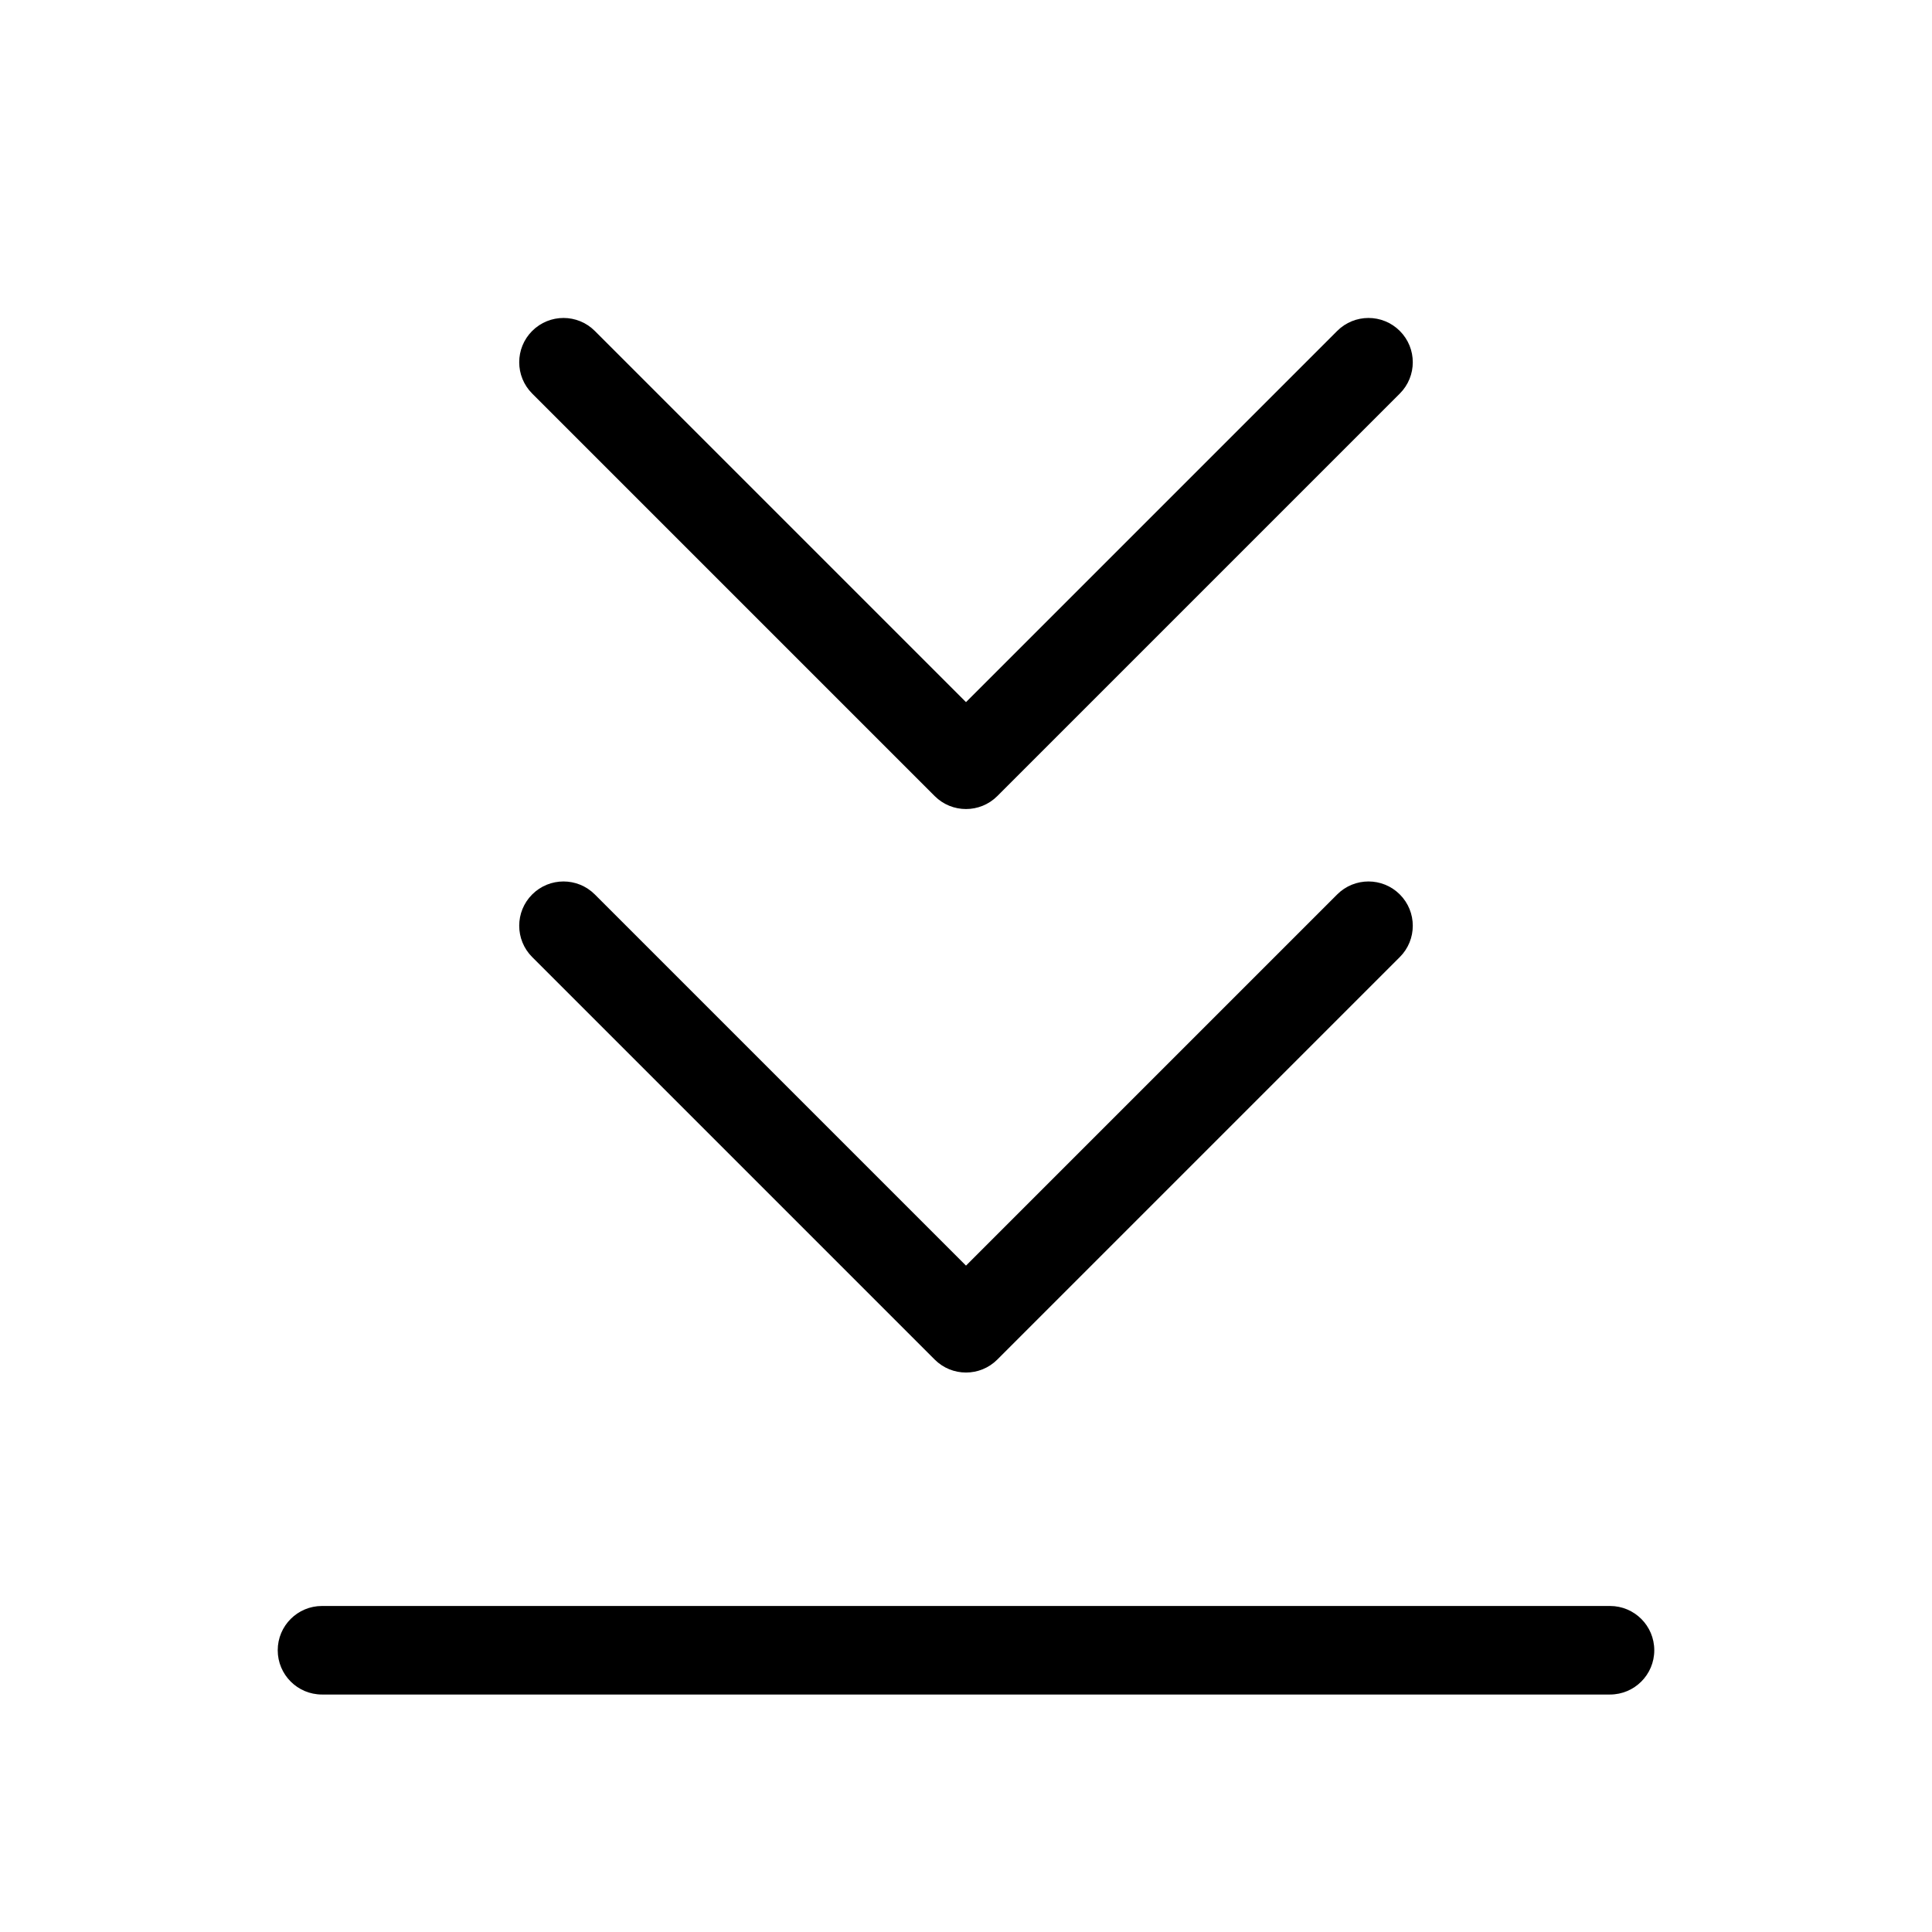
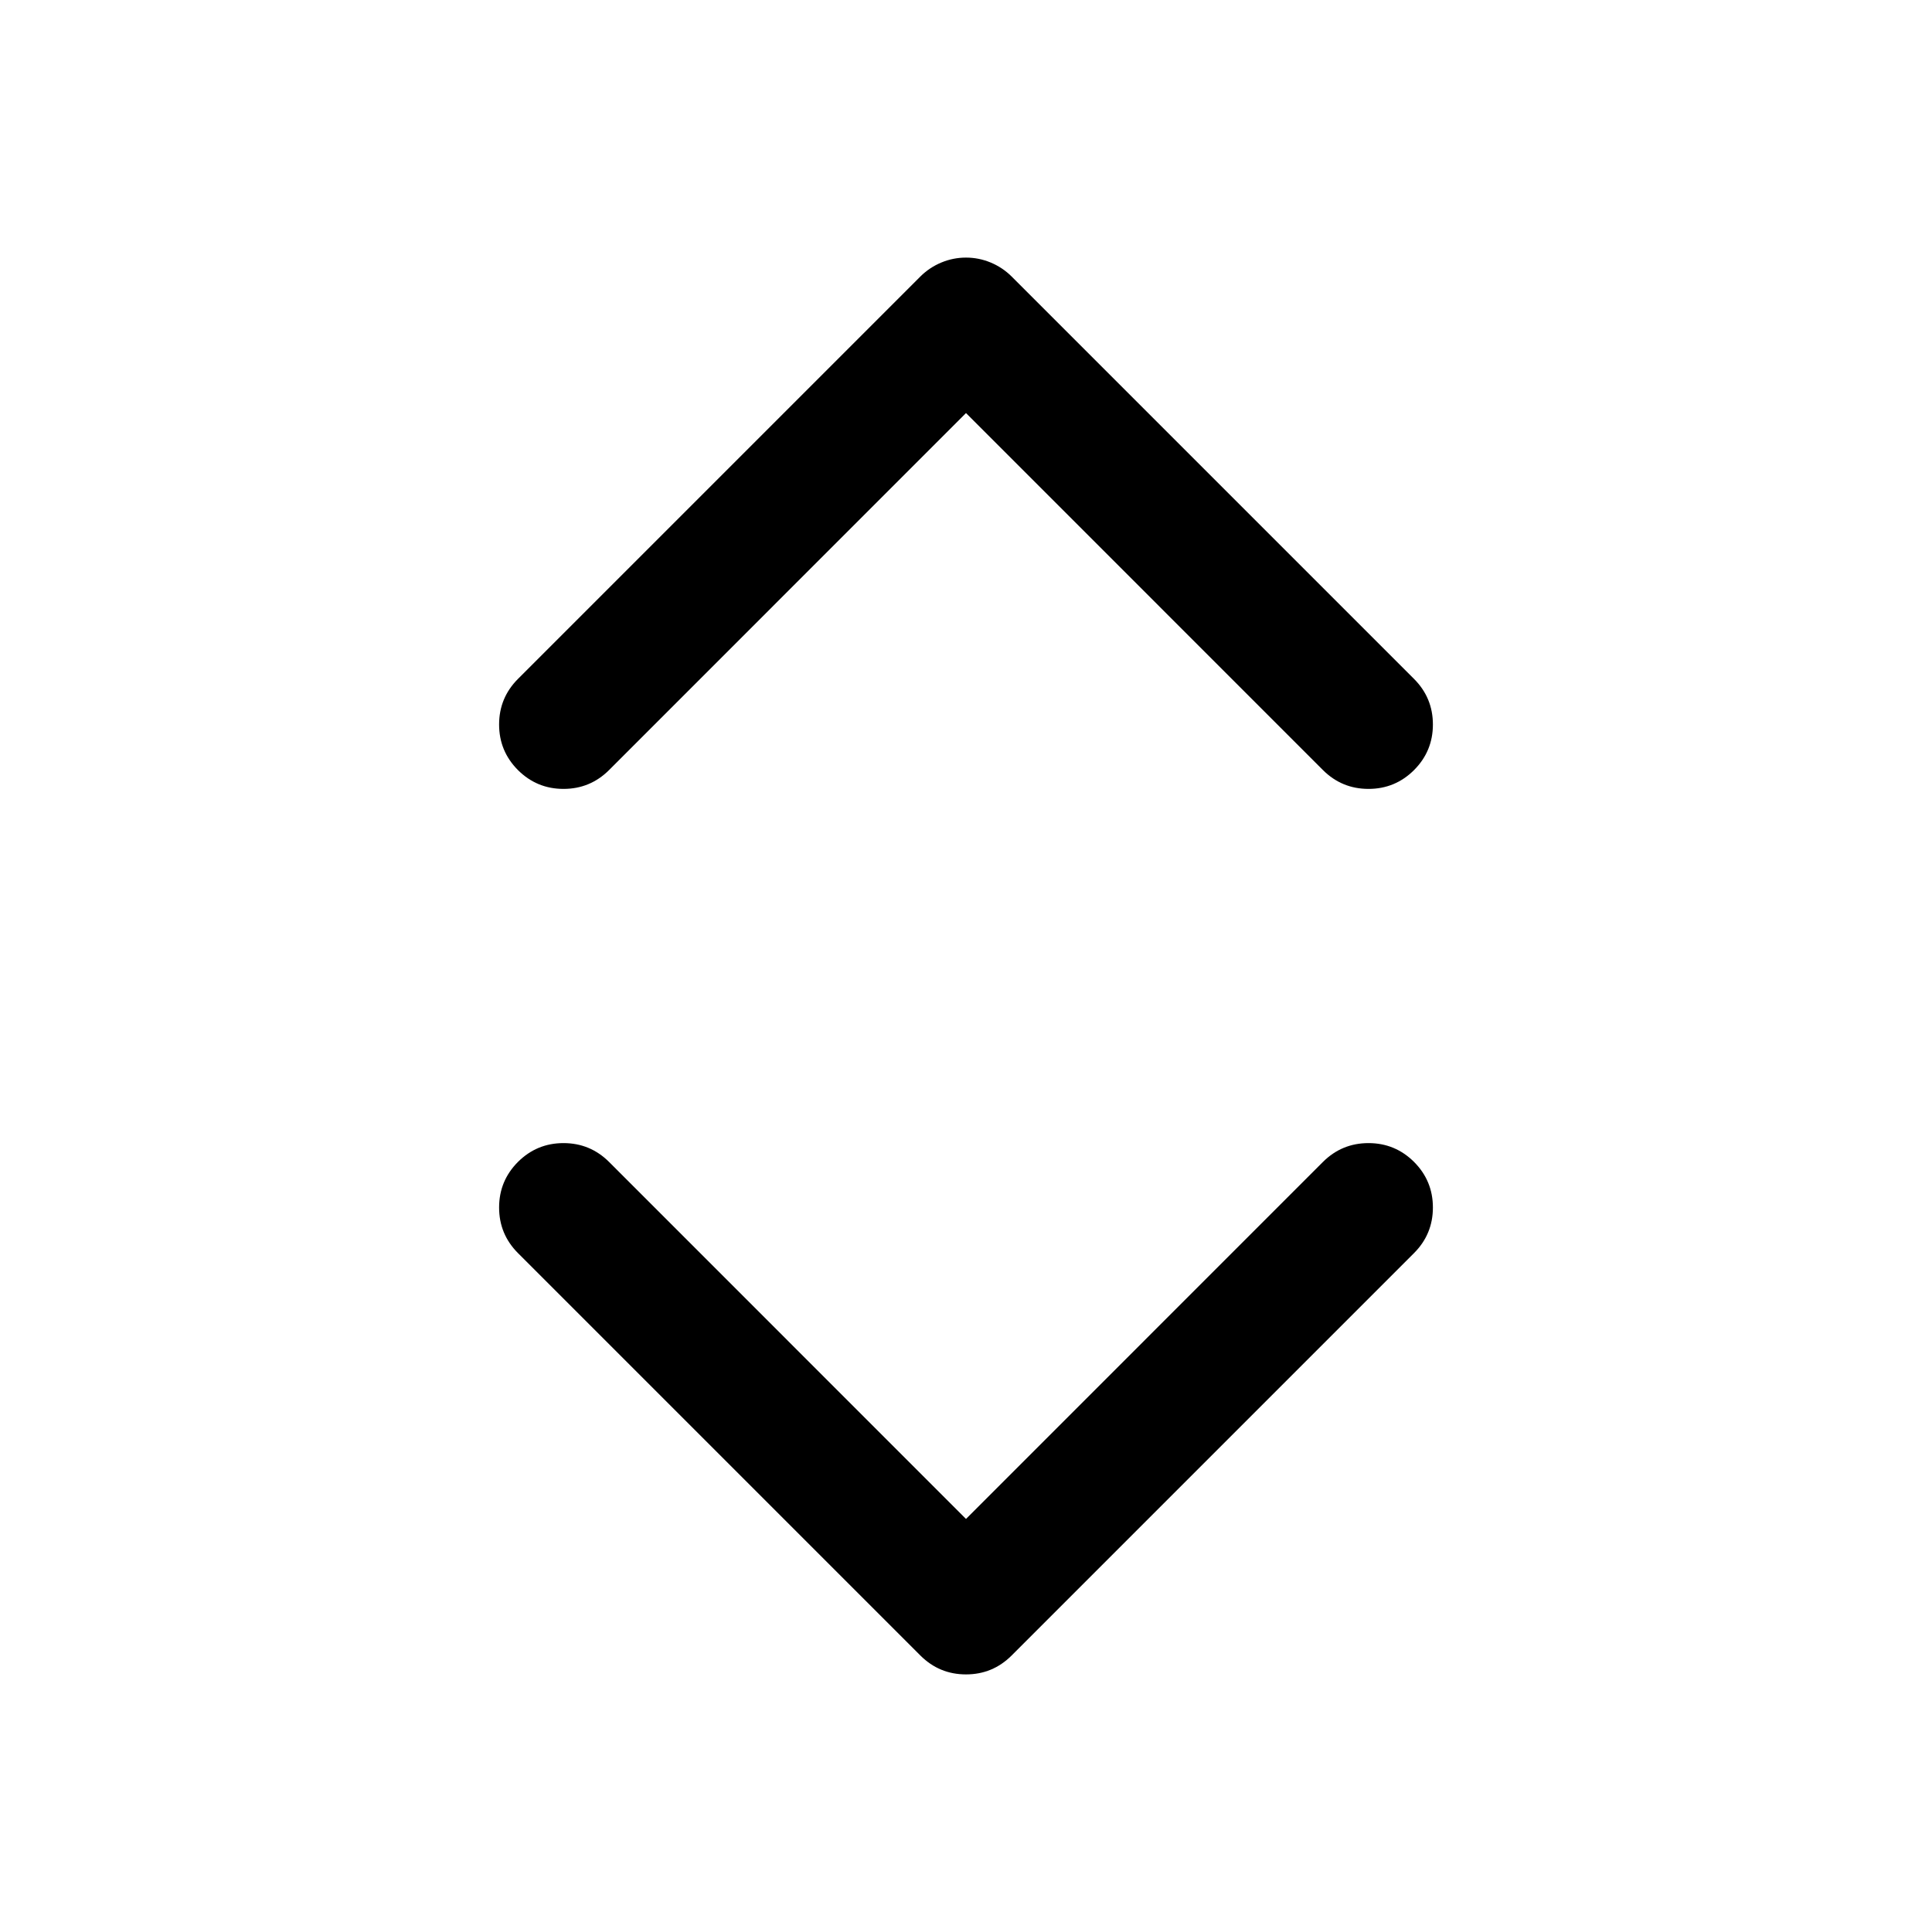
<svg xmlns="http://www.w3.org/2000/svg" width="24" height="24" viewBox="0 0 24 24">
-   <path fill-rule="nonzero" d="M6.611 4.889L11.611 9.889A0.55 0.55 0 0 0 12.389 9.111L7.389 4.111A0.55 0.55 0 0 0 6.611 4.889ZM12.389 9.889L17.389 4.889A0.55 0.55 0 0 0 16.611 4.111L11.611 9.111A0.55 0.55 0 0 0 12.389 9.889ZM6.611 11.889L11.611 16.889A0.55 0.55 0 0 0 12.389 16.111L7.389 11.111A0.55 0.55 0 0 0 6.611 11.889ZM12.389 16.889L17.389 11.889A0.55 0.55 0 0 0 16.611 11.111L11.611 16.111A0.55 0.55 0 0 0 12.389 16.889ZM4 21.05L20 21.05A0.55 0.55 0 0 0 20 19.95L4 19.95A0.55 0.55 0 0 0 4 21.05Z" />
+   <path fill-rule="evenodd" d="M11.434 3.434L6.434 8.434Q6.2 8.669 6.2 9Q6.2 9.331 6.434 9.566Q6.669 9.8 7 9.8Q7.331 9.8 7.566 9.566L12 5.131L16.434 9.566Q16.669 9.8 17 9.8Q17.331 9.8 17.566 9.566Q17.8 9.331 17.8 9Q17.8 8.669 17.566 8.434L12.566 3.434Q12.453 3.322 12.306 3.261Q12.159 3.2 12 3.2Q11.841 3.2 11.694 3.261Q11.547 3.322 11.434 3.434ZM12 18.869L7.566 14.434Q7.331 14.2 7 14.2Q6.669 14.2 6.434 14.434Q6.2 14.669 6.2 15Q6.2 15.331 6.434 15.566L11.434 20.566Q11.669 20.8 12 20.8Q12.331 20.8 12.566 20.566L17.566 15.566Q17.8 15.331 17.8 15Q17.8 14.669 17.566 14.434Q17.331 14.2 17 14.2Q16.669 14.2 16.434 14.434L12 18.869Z" />
</svg>
